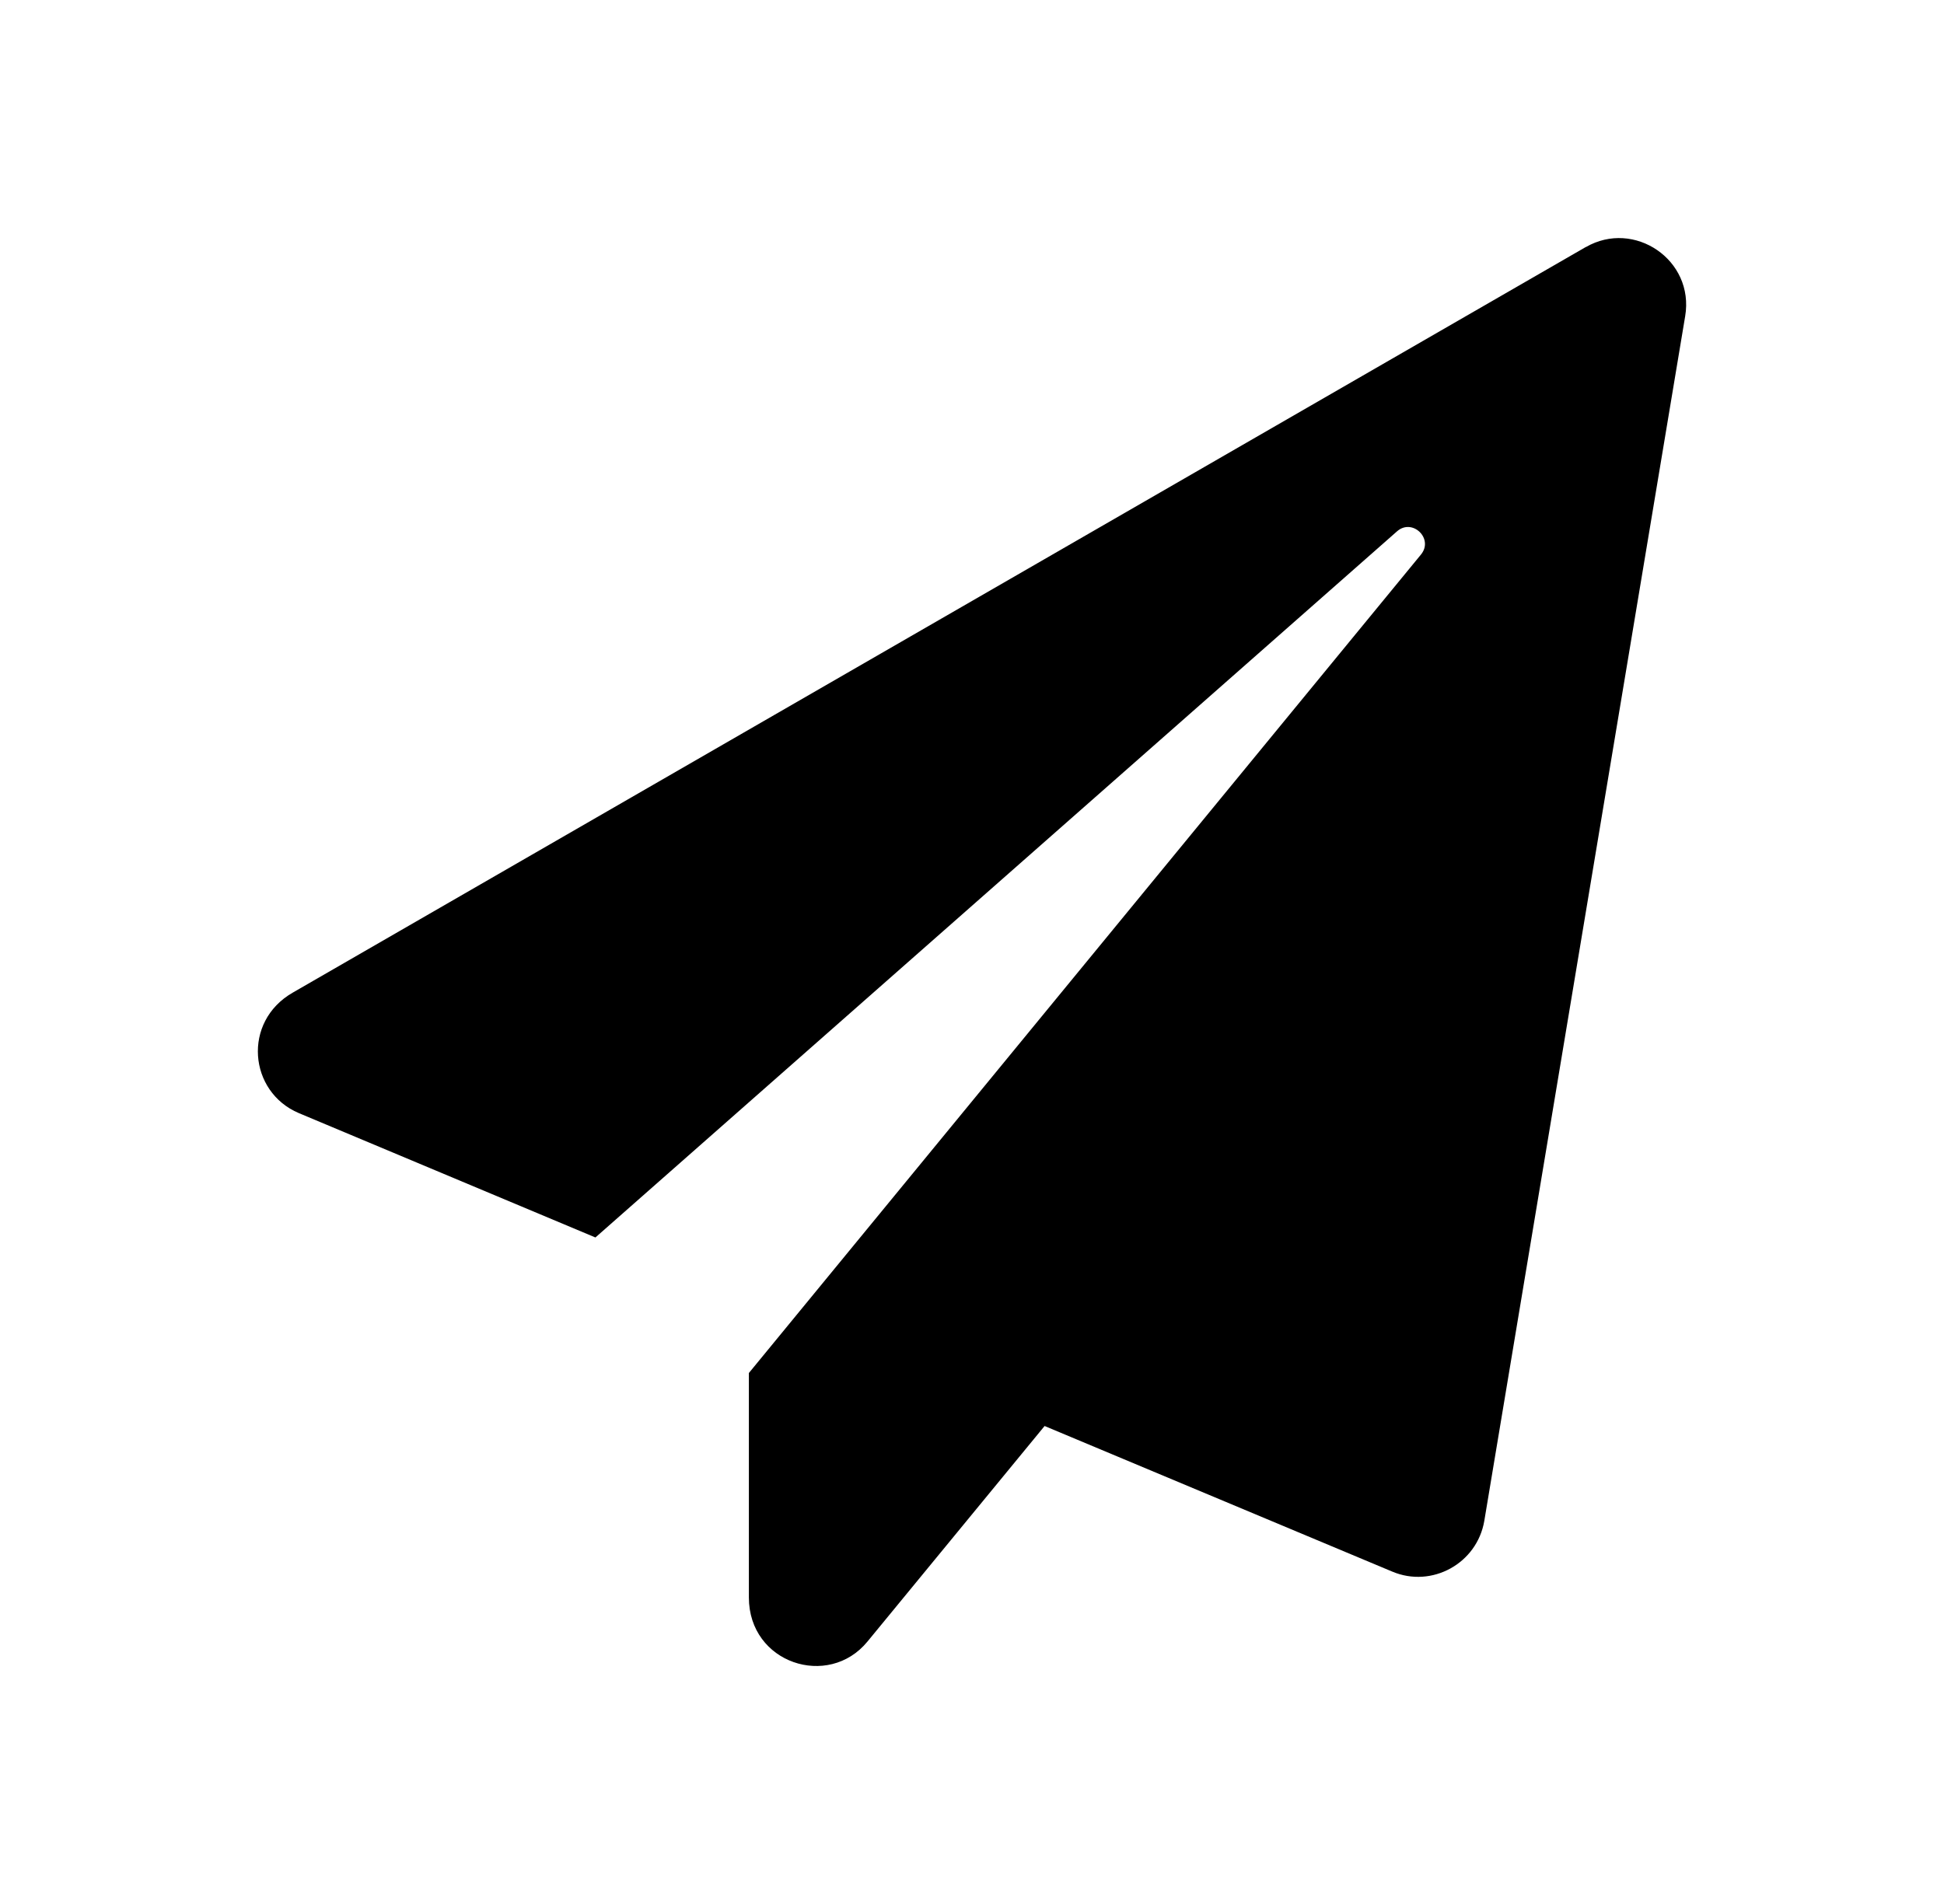
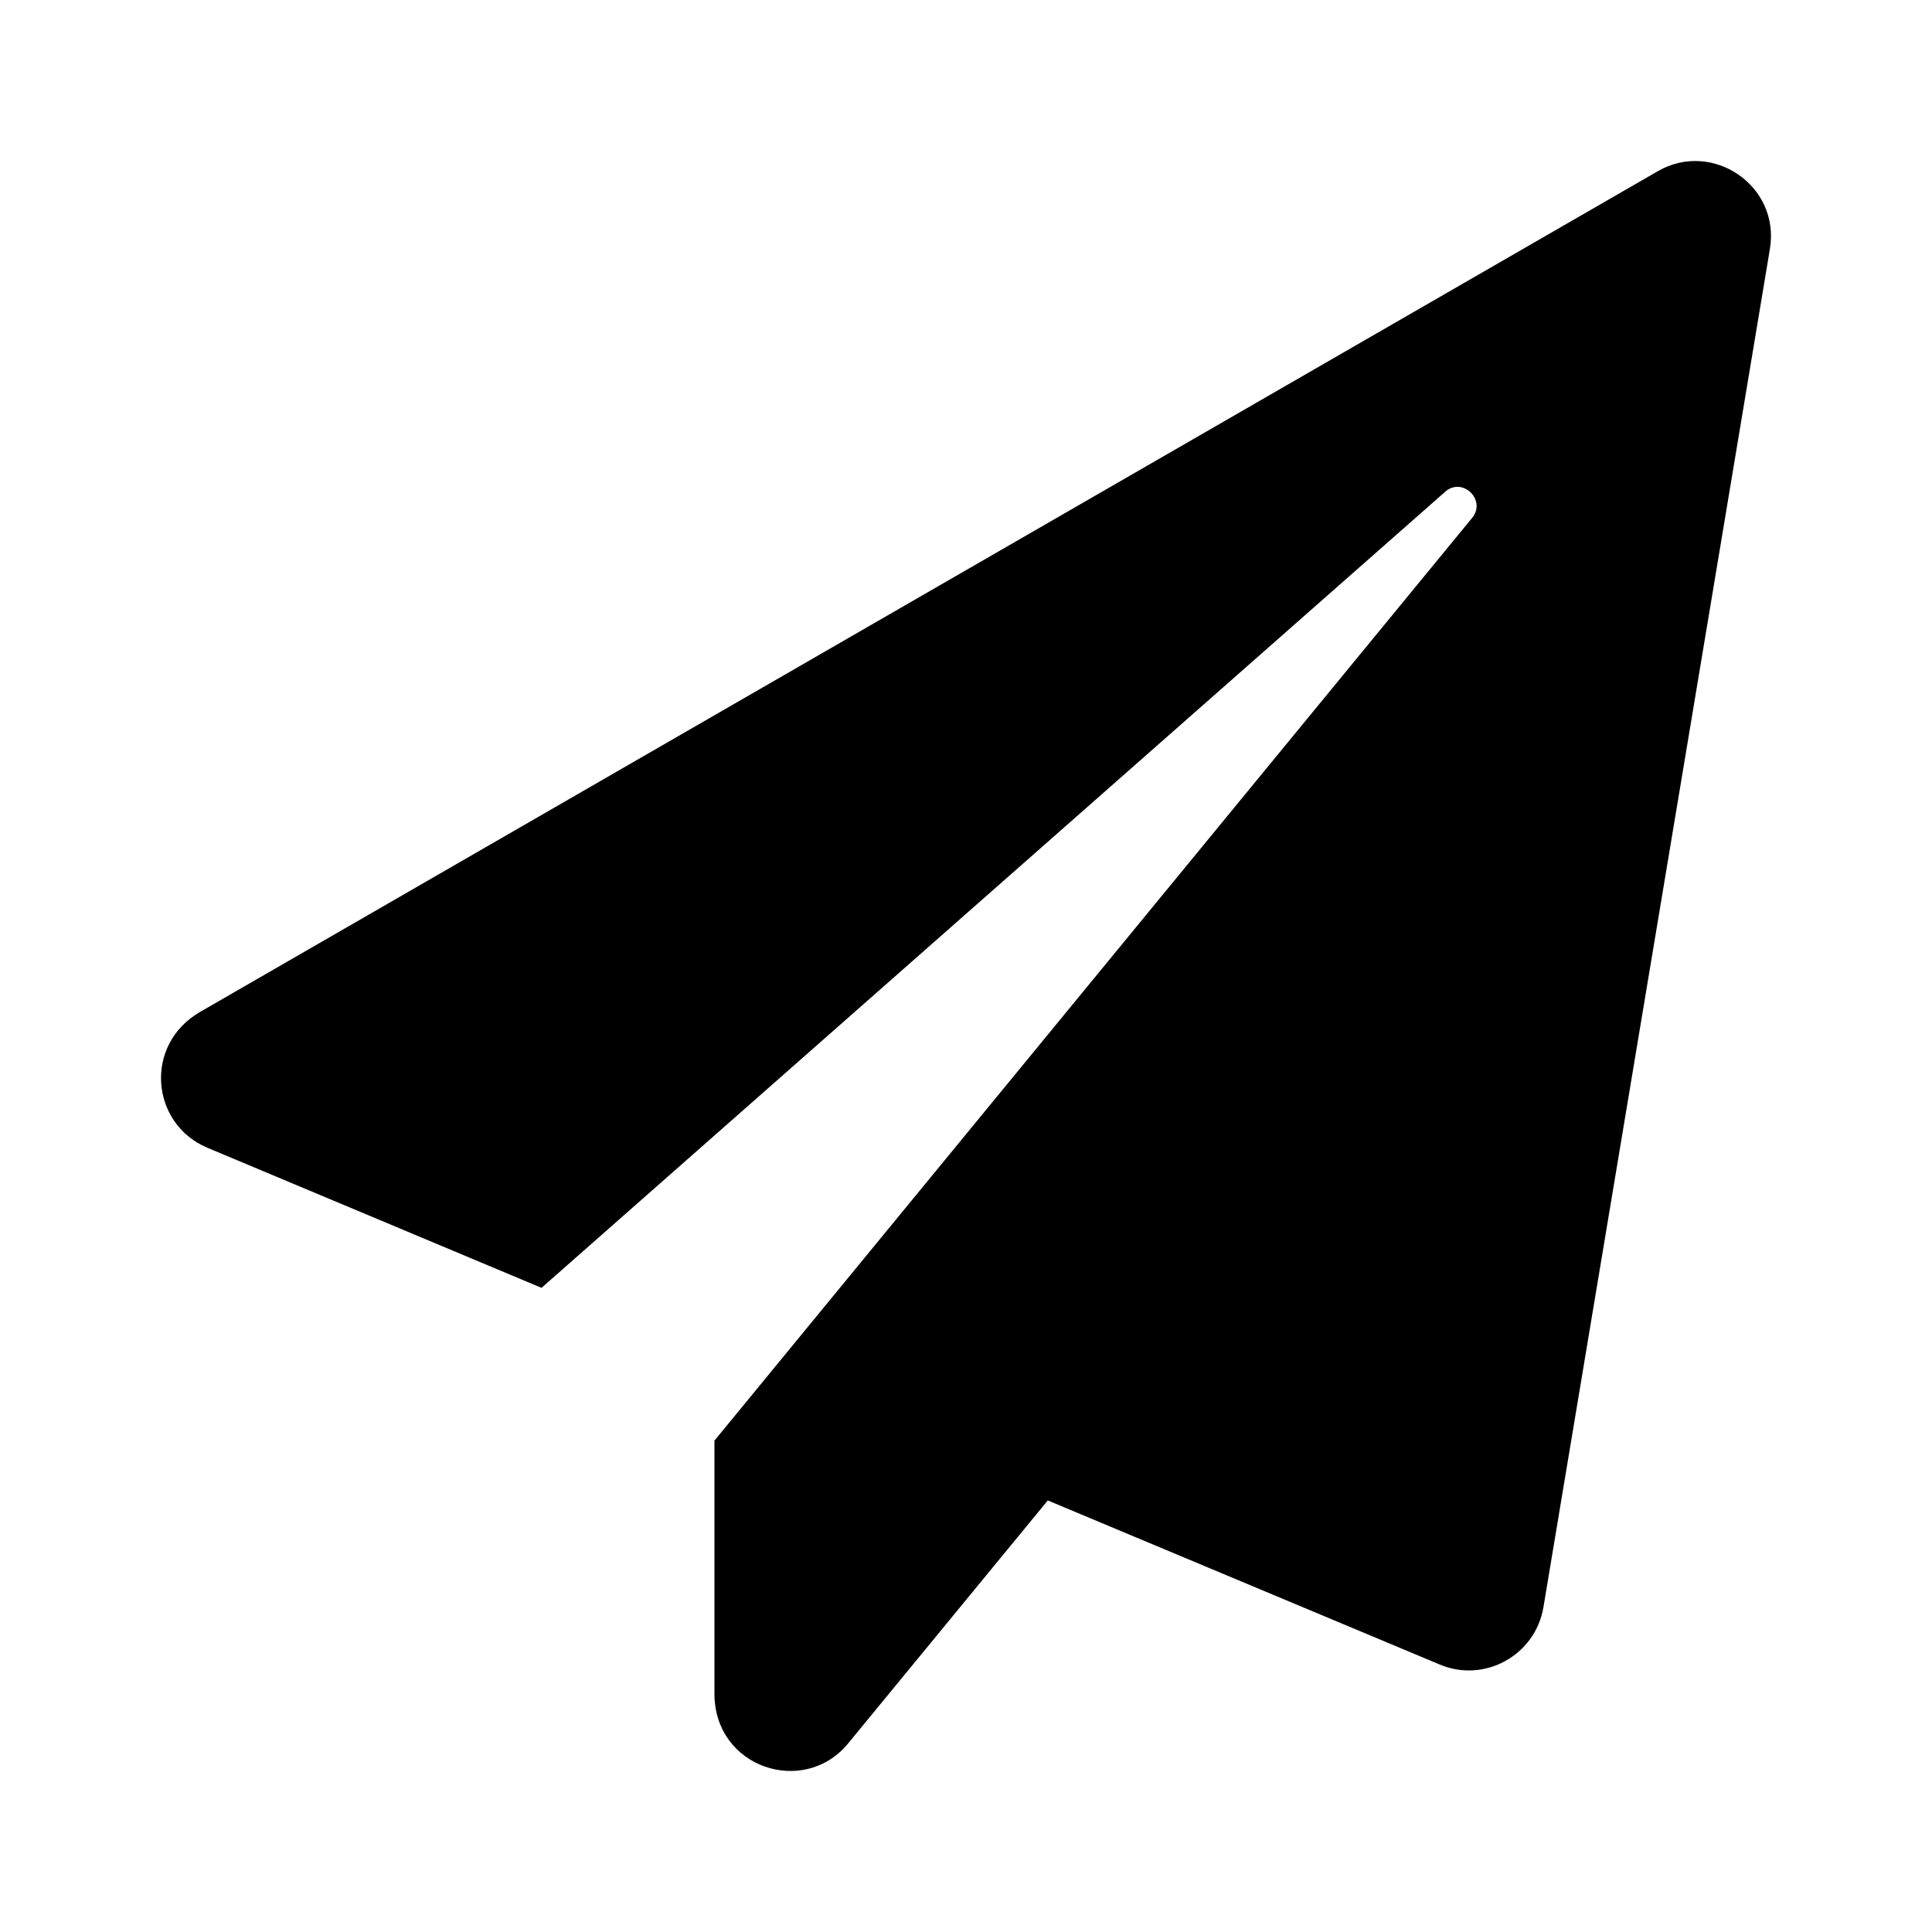
- <svg xmlns="http://www.w3.org/2000/svg" width="49" height="48" viewBox="0 0 49 48" fill="none">
-   <path d="M39.972 6.227L7.378 25.025c-1.273.731-1.111 2.503.155 3.037l7.475 3.135 20.203-17.8c.387-.344.935.183.605.584L18.876 34.614v5.659c0 1.659 2.004 2.313 2.989 1.111l4.465-5.434 8.762 3.67c.999.422 2.138-.204 2.321-1.279l5.063-30.369c.239-1.42-1.287-2.446-2.503-1.743z" fill="#000" />
+ <svg xmlns="http://www.w3.org/2000/svg" width="24" height="24" viewBox="0 0 24 24" fill="none">
+   <path d="M20.595 2.126L2.488 12.569C1.781 12.976 1.871 13.96 2.574 14.257L6.727 15.998L17.951 6.11C18.165 5.918 18.47 6.211 18.287 6.434L8.875 17.896V21.04C8.875 21.962 9.989 22.325 10.536 21.657L13.016 18.639L17.884 20.677C18.439 20.912 19.072 20.564 19.173 19.966L21.986 3.095C22.119 2.306 21.271 1.736 20.595 2.126Z" fill="#000" />
</svg>
